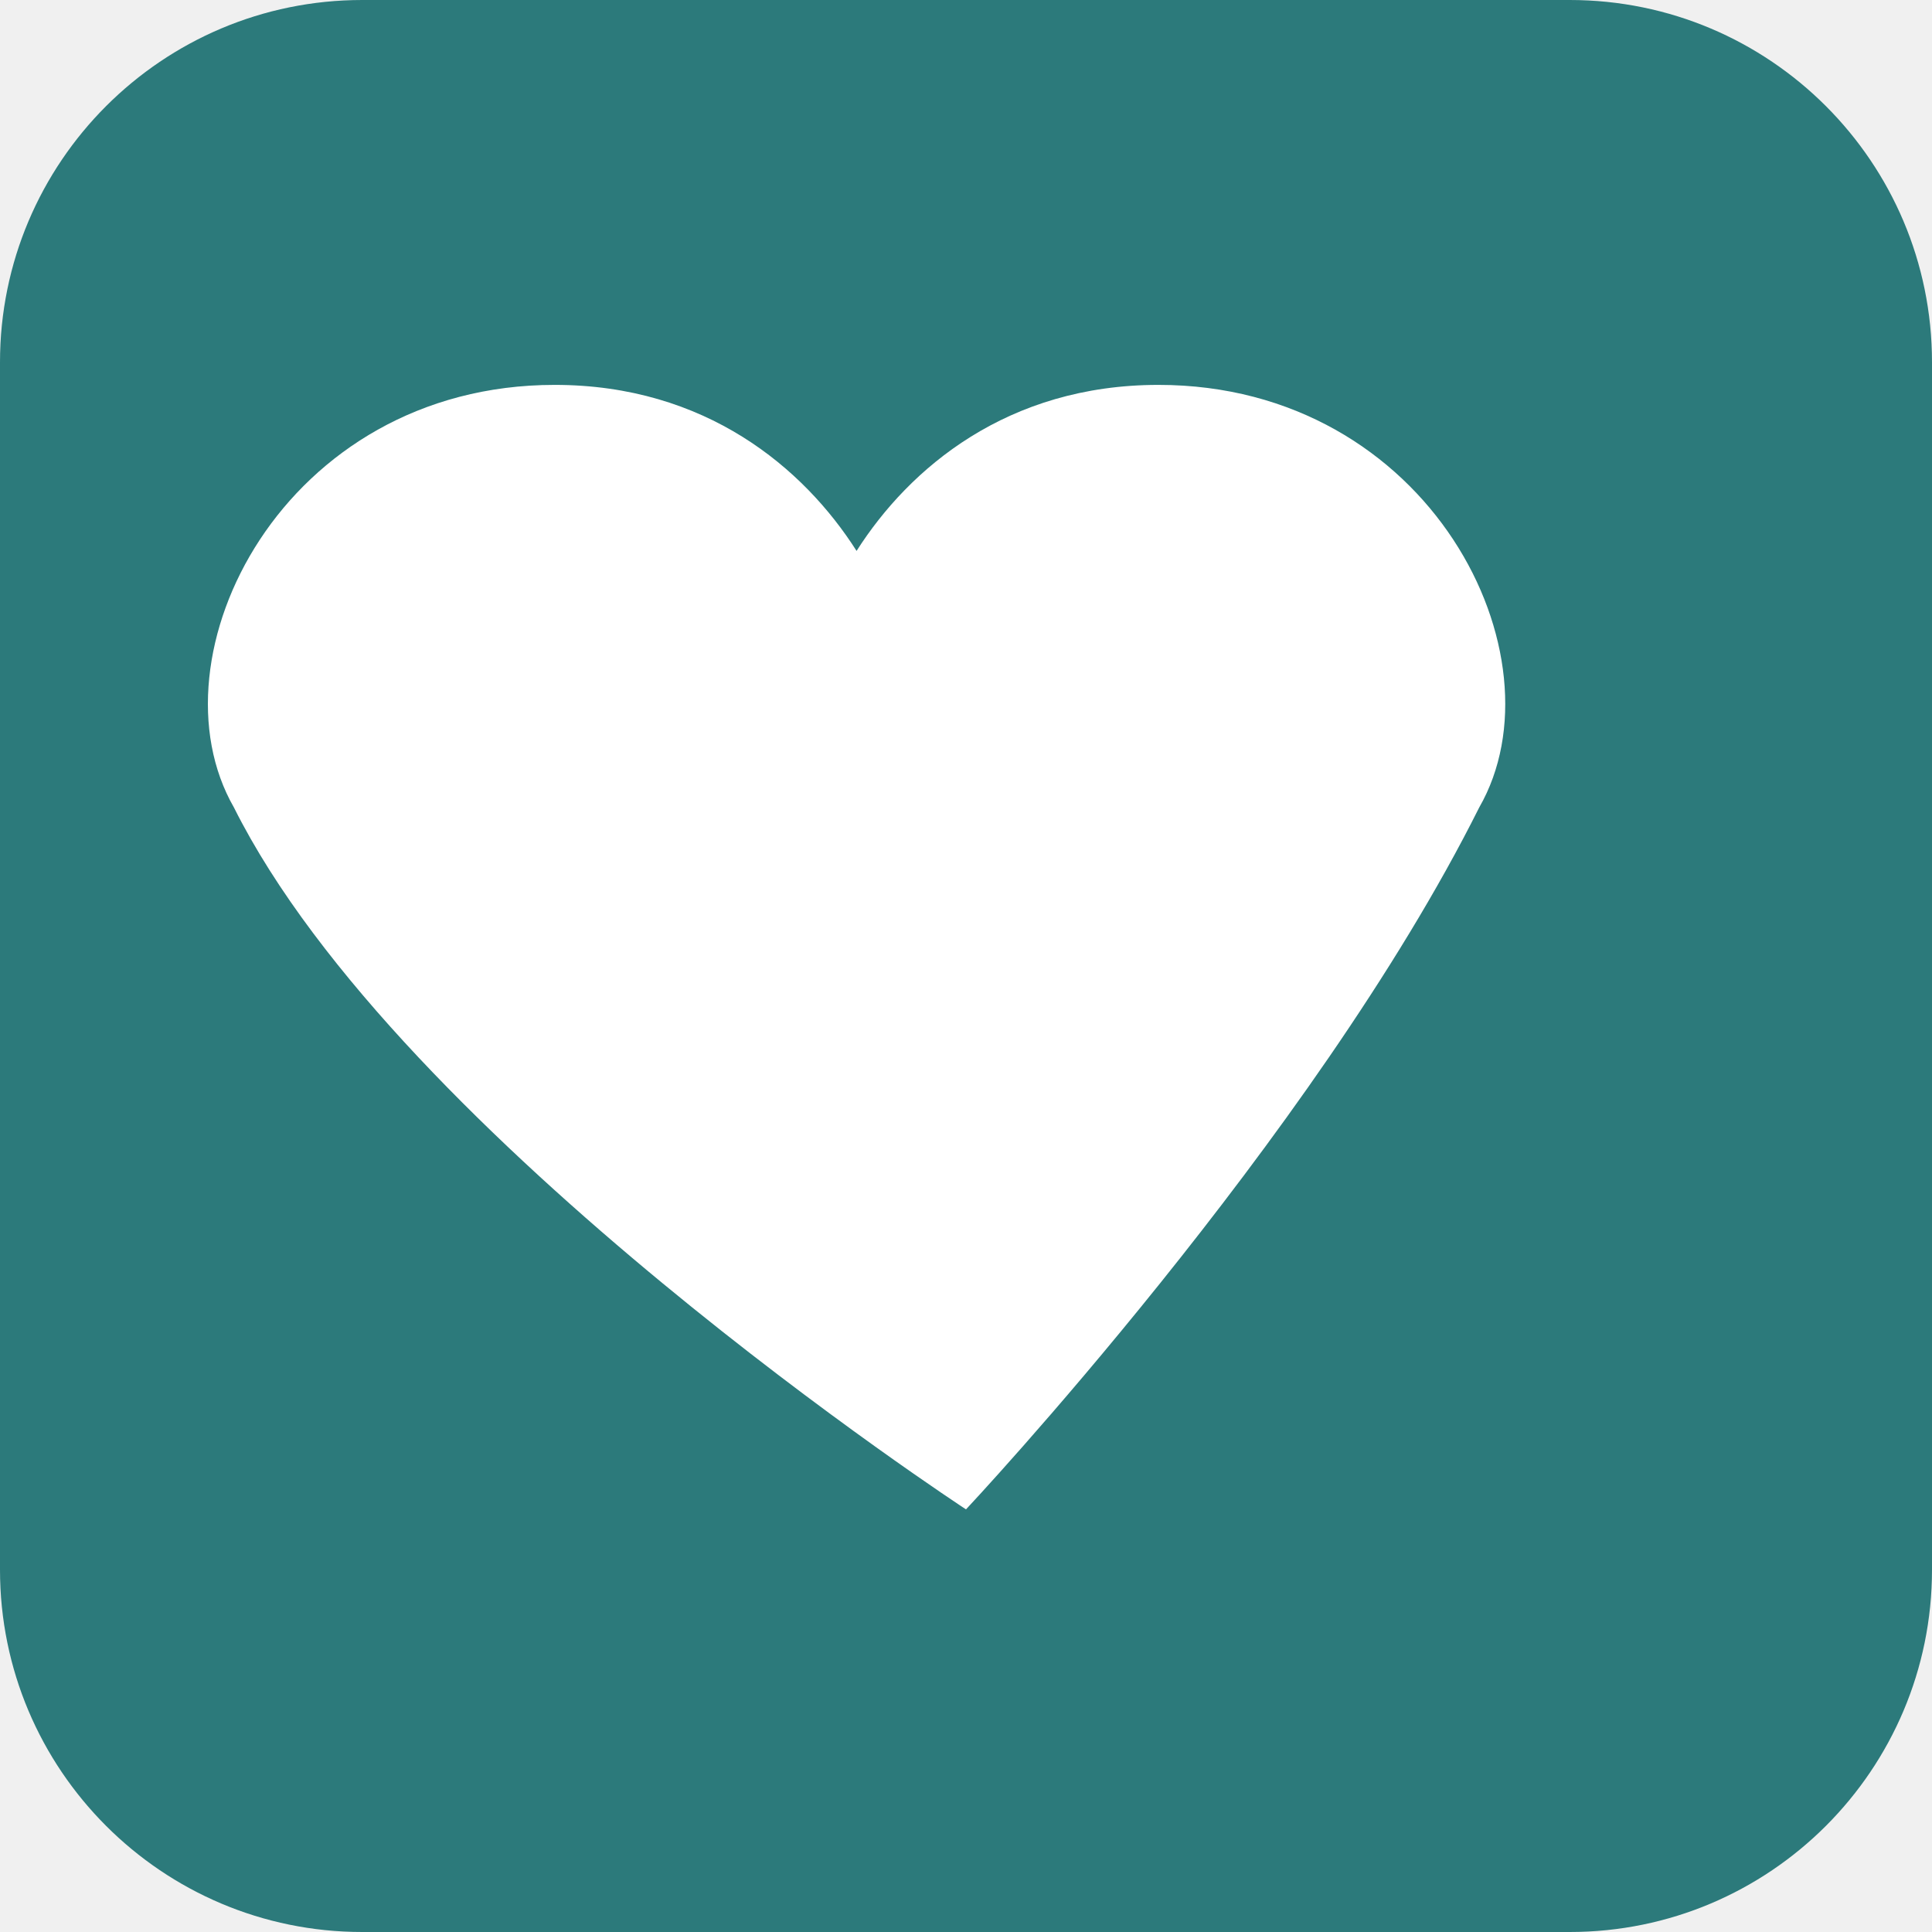
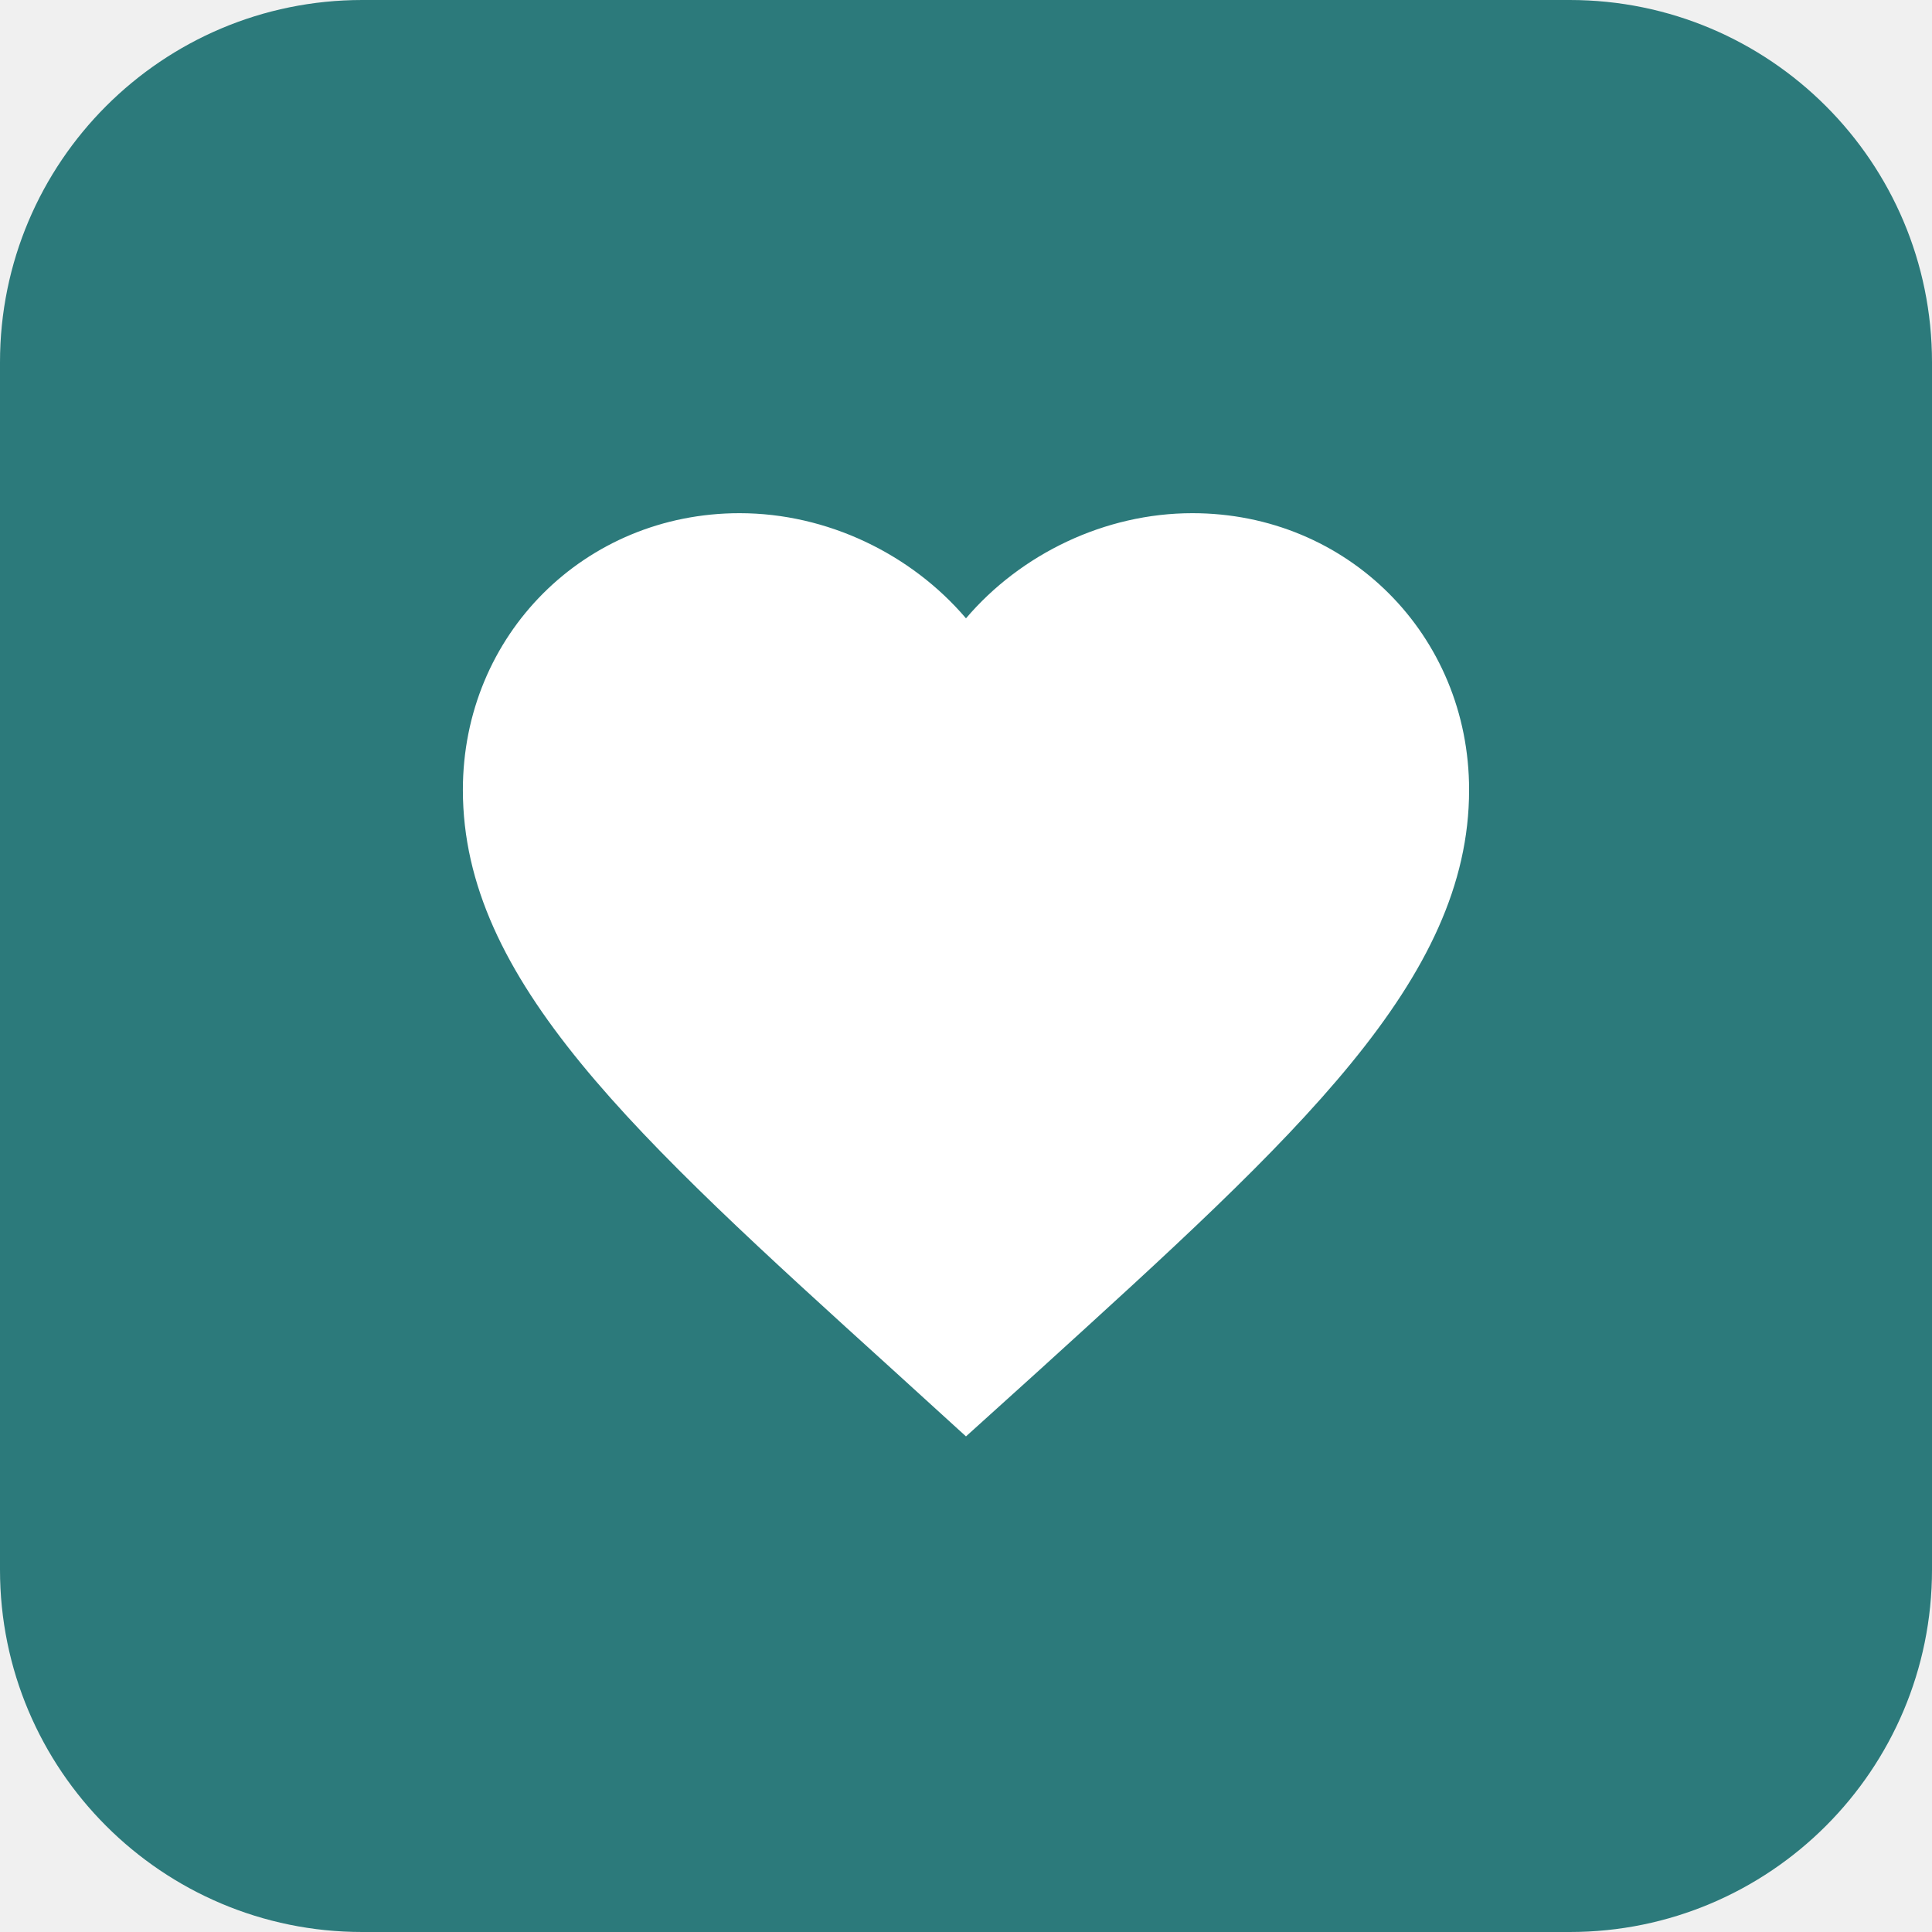
<svg xmlns="http://www.w3.org/2000/svg" width="512" height="512" viewBox="0 0 512 512" role="img" aria-label="CareConnect">
  <rect width="512" height="512" rx="96" fill="#2C7A7B" />
-   <path fill="#FFFFFF" d="M256 400s-150-98-194-186C39 174 75 102 147 102c40 0 66 22 80 44 14-22 40-44 80-44 72 0 108 72 85 112-44 88-136 186-136 186z" />
+   <path fill="#FFFFFF" transform="translate(96 96) scale(13.333)" d="M12 21.35l-1.45-1.32C5.4 15.36 2 12.28 2 8.5 2 5.42 4.42 3 7.5 3c1.74 0 3.41.81 4.5 2.09C13.09 3.81 14.76 3 16.5 3 19.58 3 22 5.42 22 8.5c0 3.78-3.4 6.86-8.55 11.54L12 21.35z" />
</svg>
